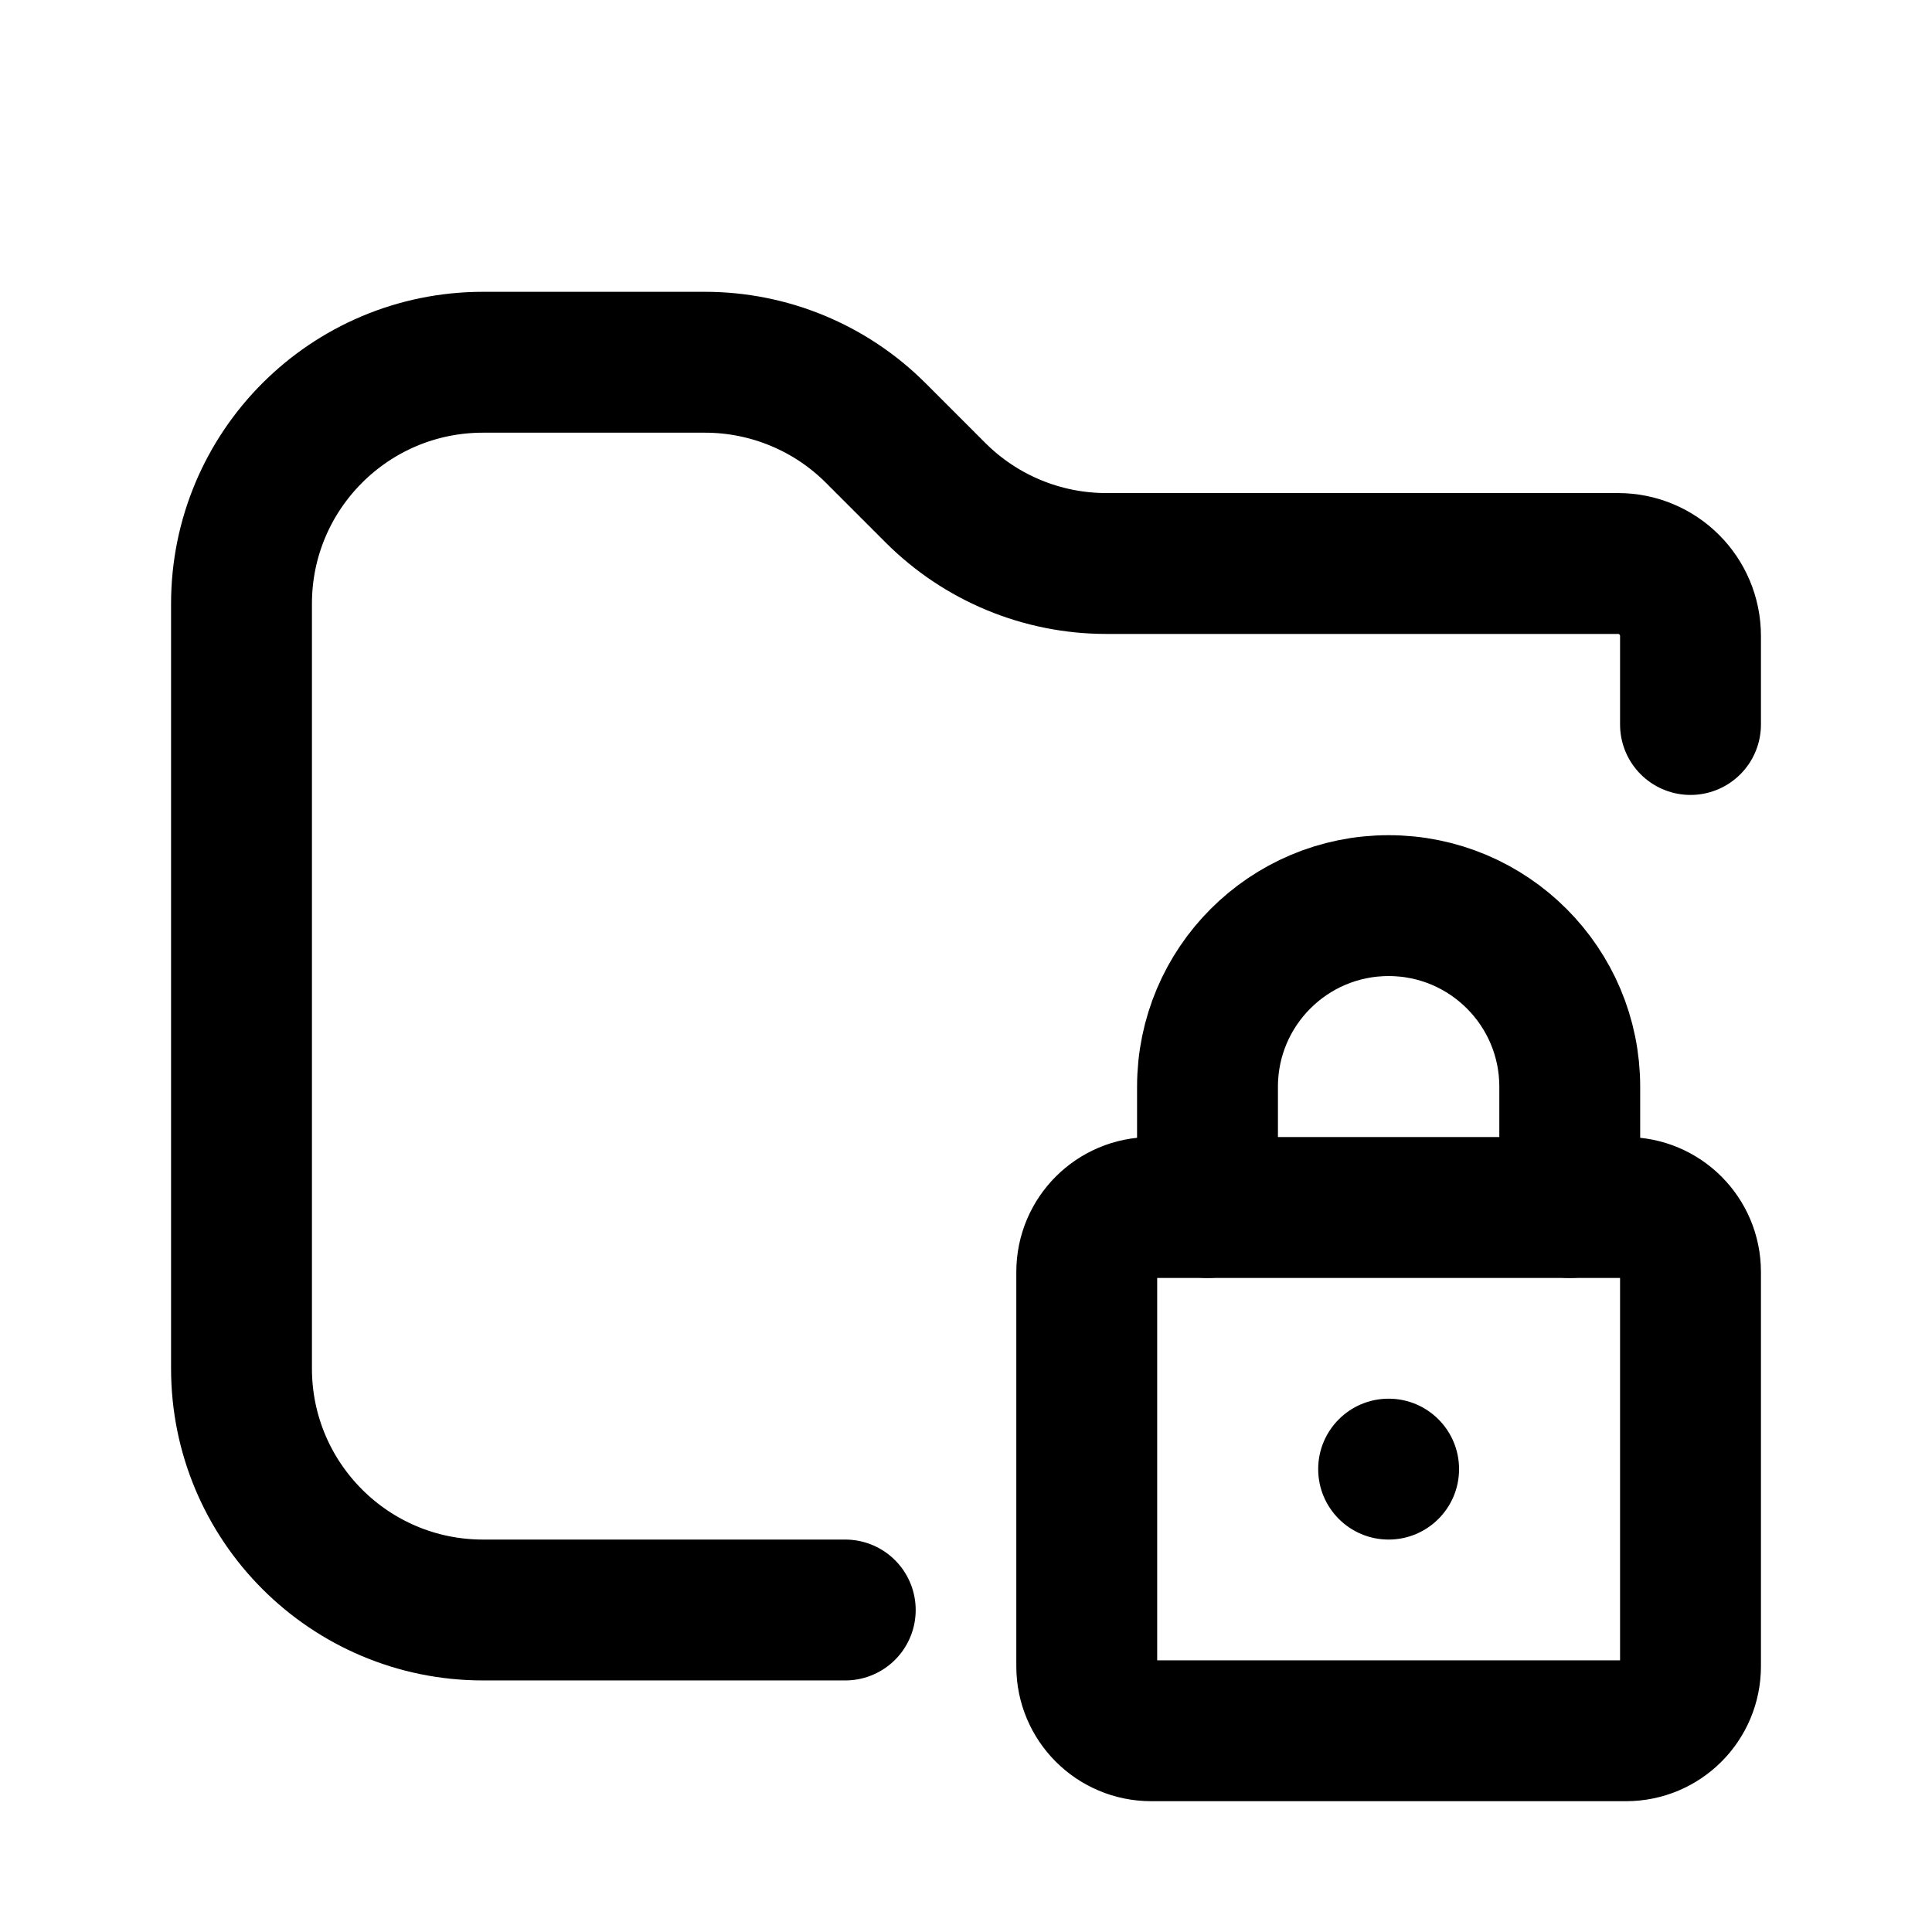
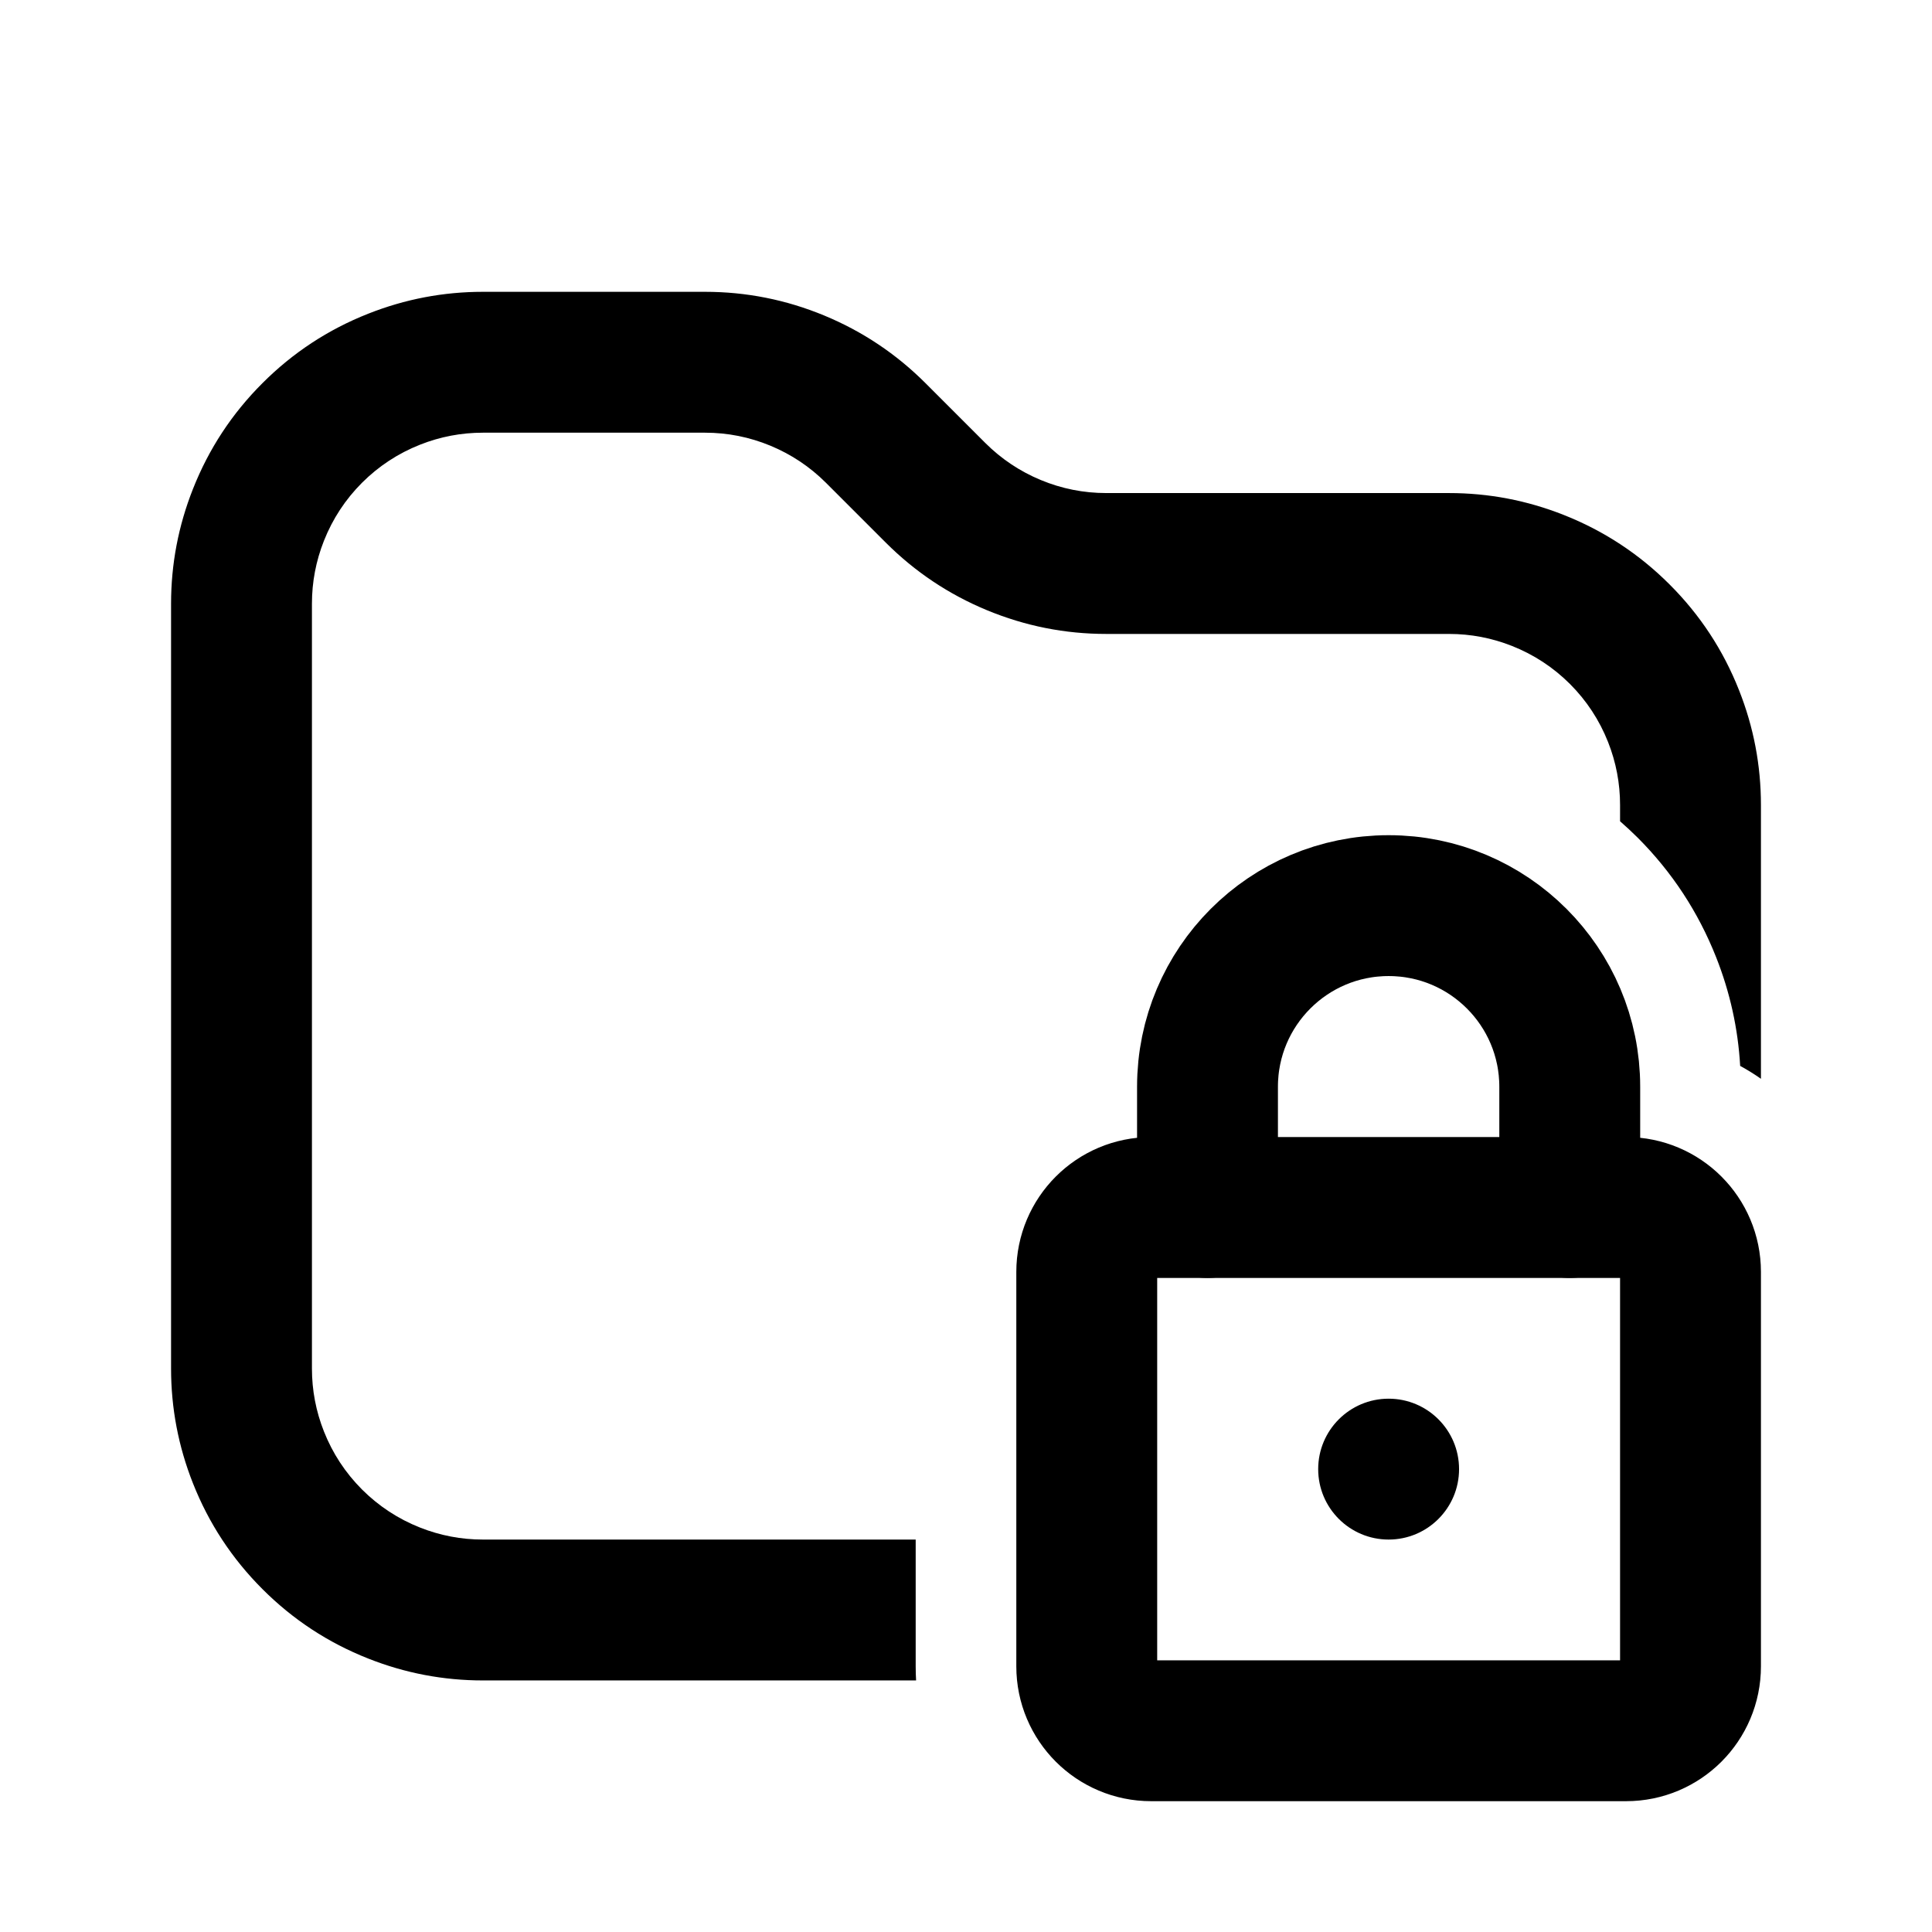
<svg xmlns="http://www.w3.org/2000/svg" width="24" height="24" viewBox="0 0 24 24" fill="none" stroke="currentColor" color="currentColor" stroke-width="1.75" stroke-linecap="round" stroke-linejoin="round" stroke-miterlimit="3" focusable="false" aria-hidden="true">
-   <path d="M10.5 20L6 20A3 3 0 0 1 3 17L3 7.5A3 3 0 0 1 6 4.5L8.757 4.5A3 3 0 0 1 10.879 5.379L11.621 6.121A3 3 0 0 0 13.743 7L20.1 7A0.9 0.9 0 0 1 21 7.9L21 9" />
+   <path d="M2.125 17L2.125 7.5Q2.125 6.761 2.397 6.074Q2.692 5.327 3.26 4.76Q3.827 4.192 4.574 3.897Q5.261 3.625 6 3.625L8.757 3.625Q9.528 3.625 10.24 3.92Q10.952 4.215 11.497 4.76L12.24 5.503Q12.539 5.801 12.929 5.963Q13.32 6.125 13.743 6.125L18 6.125Q18.739 6.125 19.426 6.397Q20.172 6.692 20.74 7.26Q21.308 7.827 21.603 8.574Q21.875 9.261 21.875 10L21.875 13.401Q21.751 13.314 21.617 13.241Q21.577 12.544 21.318 11.89Q20.984 11.047 20.344 10.406Q20.237 10.3 20.125 10.202L20.125 10Q20.125 9.595 19.976 9.218Q19.814 8.809 19.503 8.497Q19.191 8.186 18.782 8.024Q18.405 7.875 18 7.875L13.743 7.875Q12.972 7.875 12.26 7.58Q11.548 7.285 11.003 6.74L10.26 5.997Q9.961 5.699 9.571 5.537Q9.18 5.375 8.757 5.375L6 5.375Q5.595 5.375 5.218 5.524Q4.809 5.686 4.497 5.997Q4.186 6.309 4.024 6.718Q3.875 7.095 3.875 7.5L3.875 17Q3.875 17.405 4.024 17.782Q4.186 18.191 4.497 18.503Q4.809 18.814 5.218 18.976Q5.595 19.125 6 19.125L11.375 19.125L11.375 20.7Q11.375 20.788 11.38 20.875L6 20.875Q5.261 20.875 4.574 20.603Q3.827 20.308 3.26 19.74Q2.692 19.172 2.397 18.426Q2.125 17.739 2.125 17Z" fill="currentColor" stroke="none" fill-rule="evenodd" />
  <path d="M15 15V13.5A2.25 2.25 0 0 1 19.5 13.5V15" />
  <rect x="13.5" y="15" width="7.5" height="6.5" rx="0.8" />
  <circle cx="17.25" cy="18.25" r="0.875" fill="currentColor" stroke="none" />
</svg>
